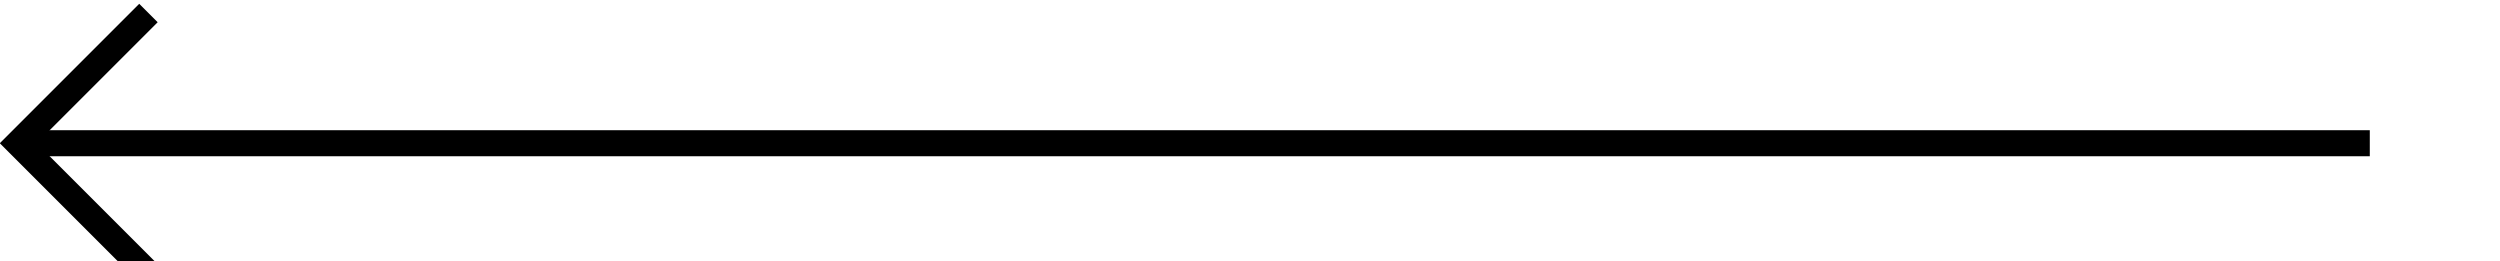
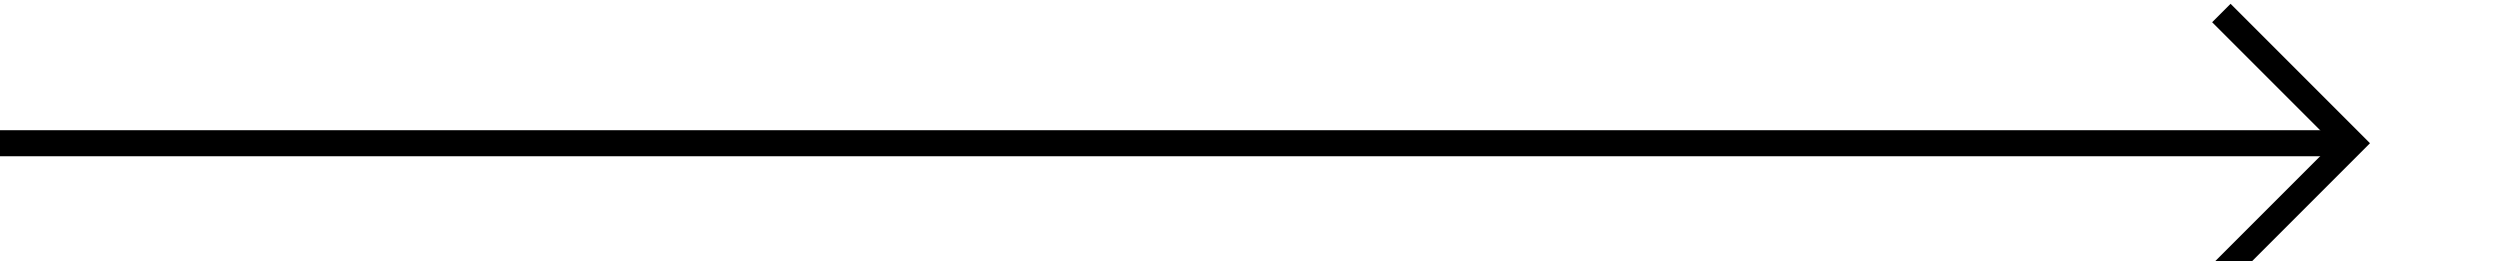
- <svg xmlns="http://www.w3.org/2000/svg" version="1.1" width="96px" height="10px" preserveAspectRatio="xMinYMid meet" viewBox="1623 428 96 8">
-   <path d="M 1714 432.5  L 1624 432.5  " stroke-width="1" stroke-dasharray="0" stroke="rgba(0, 0, 0, 1)" fill="none" class="stroke" />
-   <path d="M 1629.054 437.146  L 1624.407 432.5  L 1629.054 427.854  L 1628.346 427.146  L 1623.346 432.146  L 1622.993 432.5  L 1623.346 432.854  L 1628.346 437.854  L 1629.054 437.146  Z " fill-rule="nonzero" fill="rgba(0, 0, 0, 1)" stroke="none" class="fill" />
+ <svg xmlns="http://www.w3.org/2000/svg" version="1.1" width="96px" height="10px" preserveAspectRatio="xMinYMid meet" viewBox="1623 298 96 8">
+   <path d="M 1623 302.5  L 1713 302.5  " stroke-width="1" stroke-dasharray="0" stroke="rgba(0, 0, 0, 1)" fill="none" class="stroke" />
+   <path d="M 1707.946 297.854  L 1712.593 302.5  L 1707.946 307.146  L 1708.654 307.854  L 1713.654 302.854  L 1714.007 302.5  L 1713.654 302.146  L 1708.654 297.146  L 1707.946 297.854  Z " fill-rule="nonzero" fill="rgba(0, 0, 0, 1)" stroke="none" class="fill" />
</svg>
